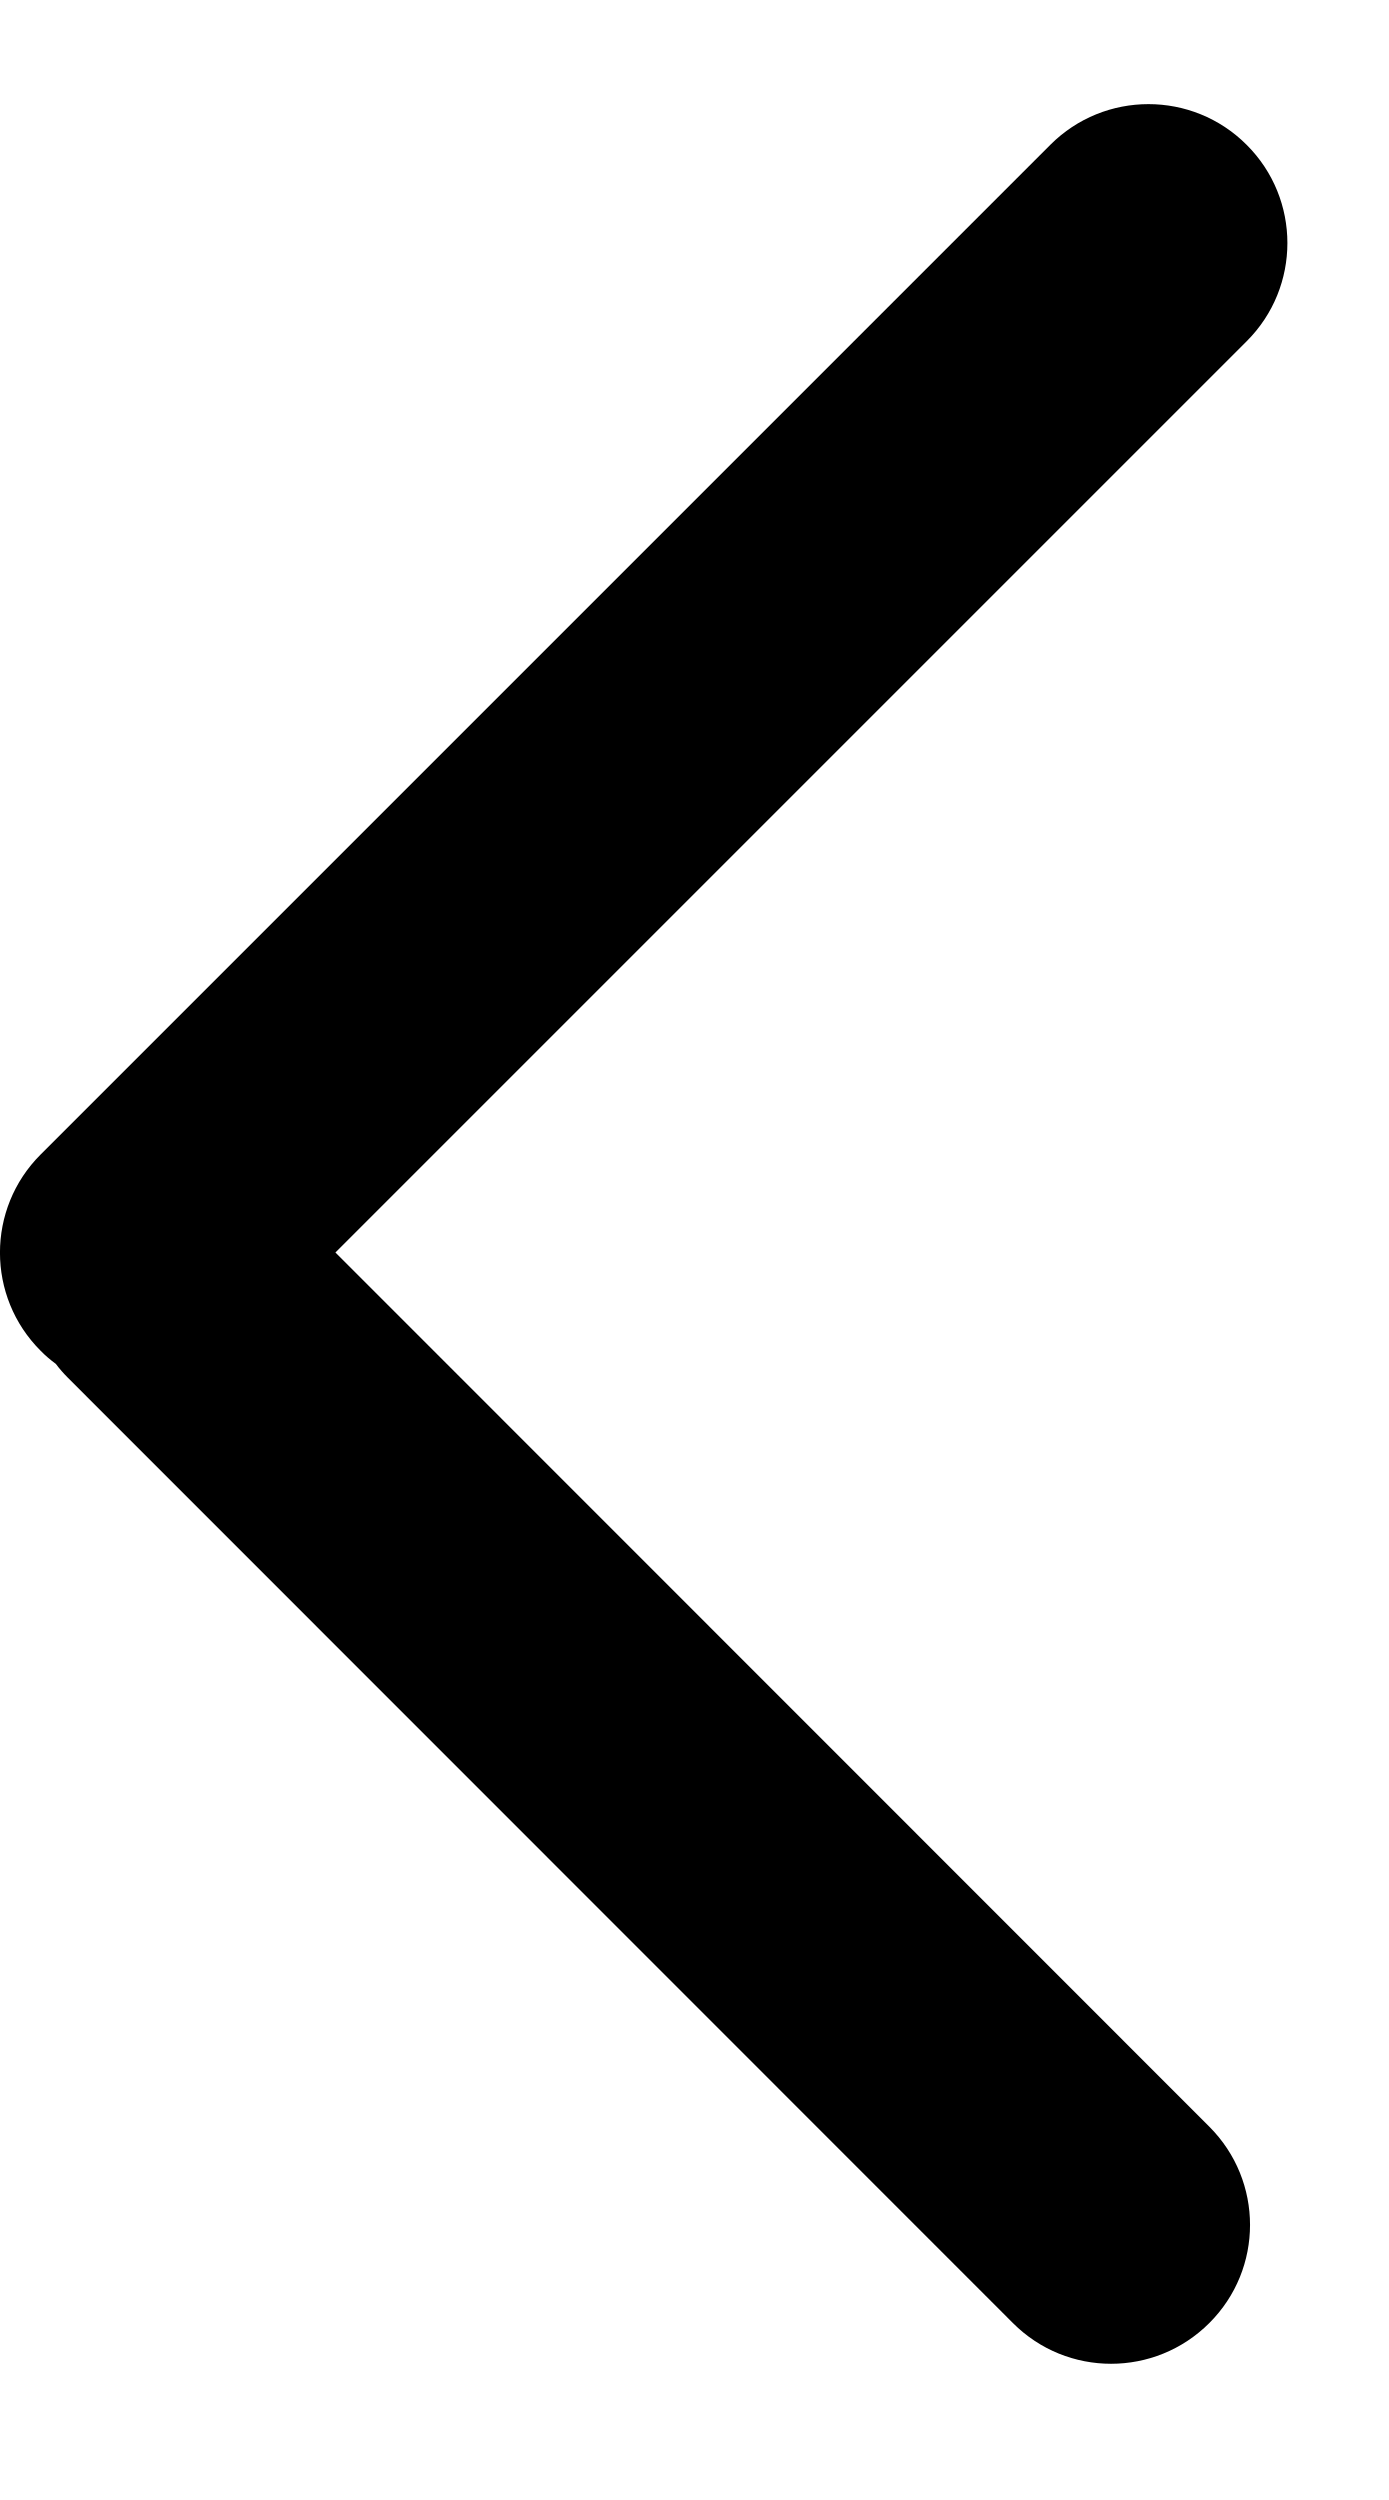
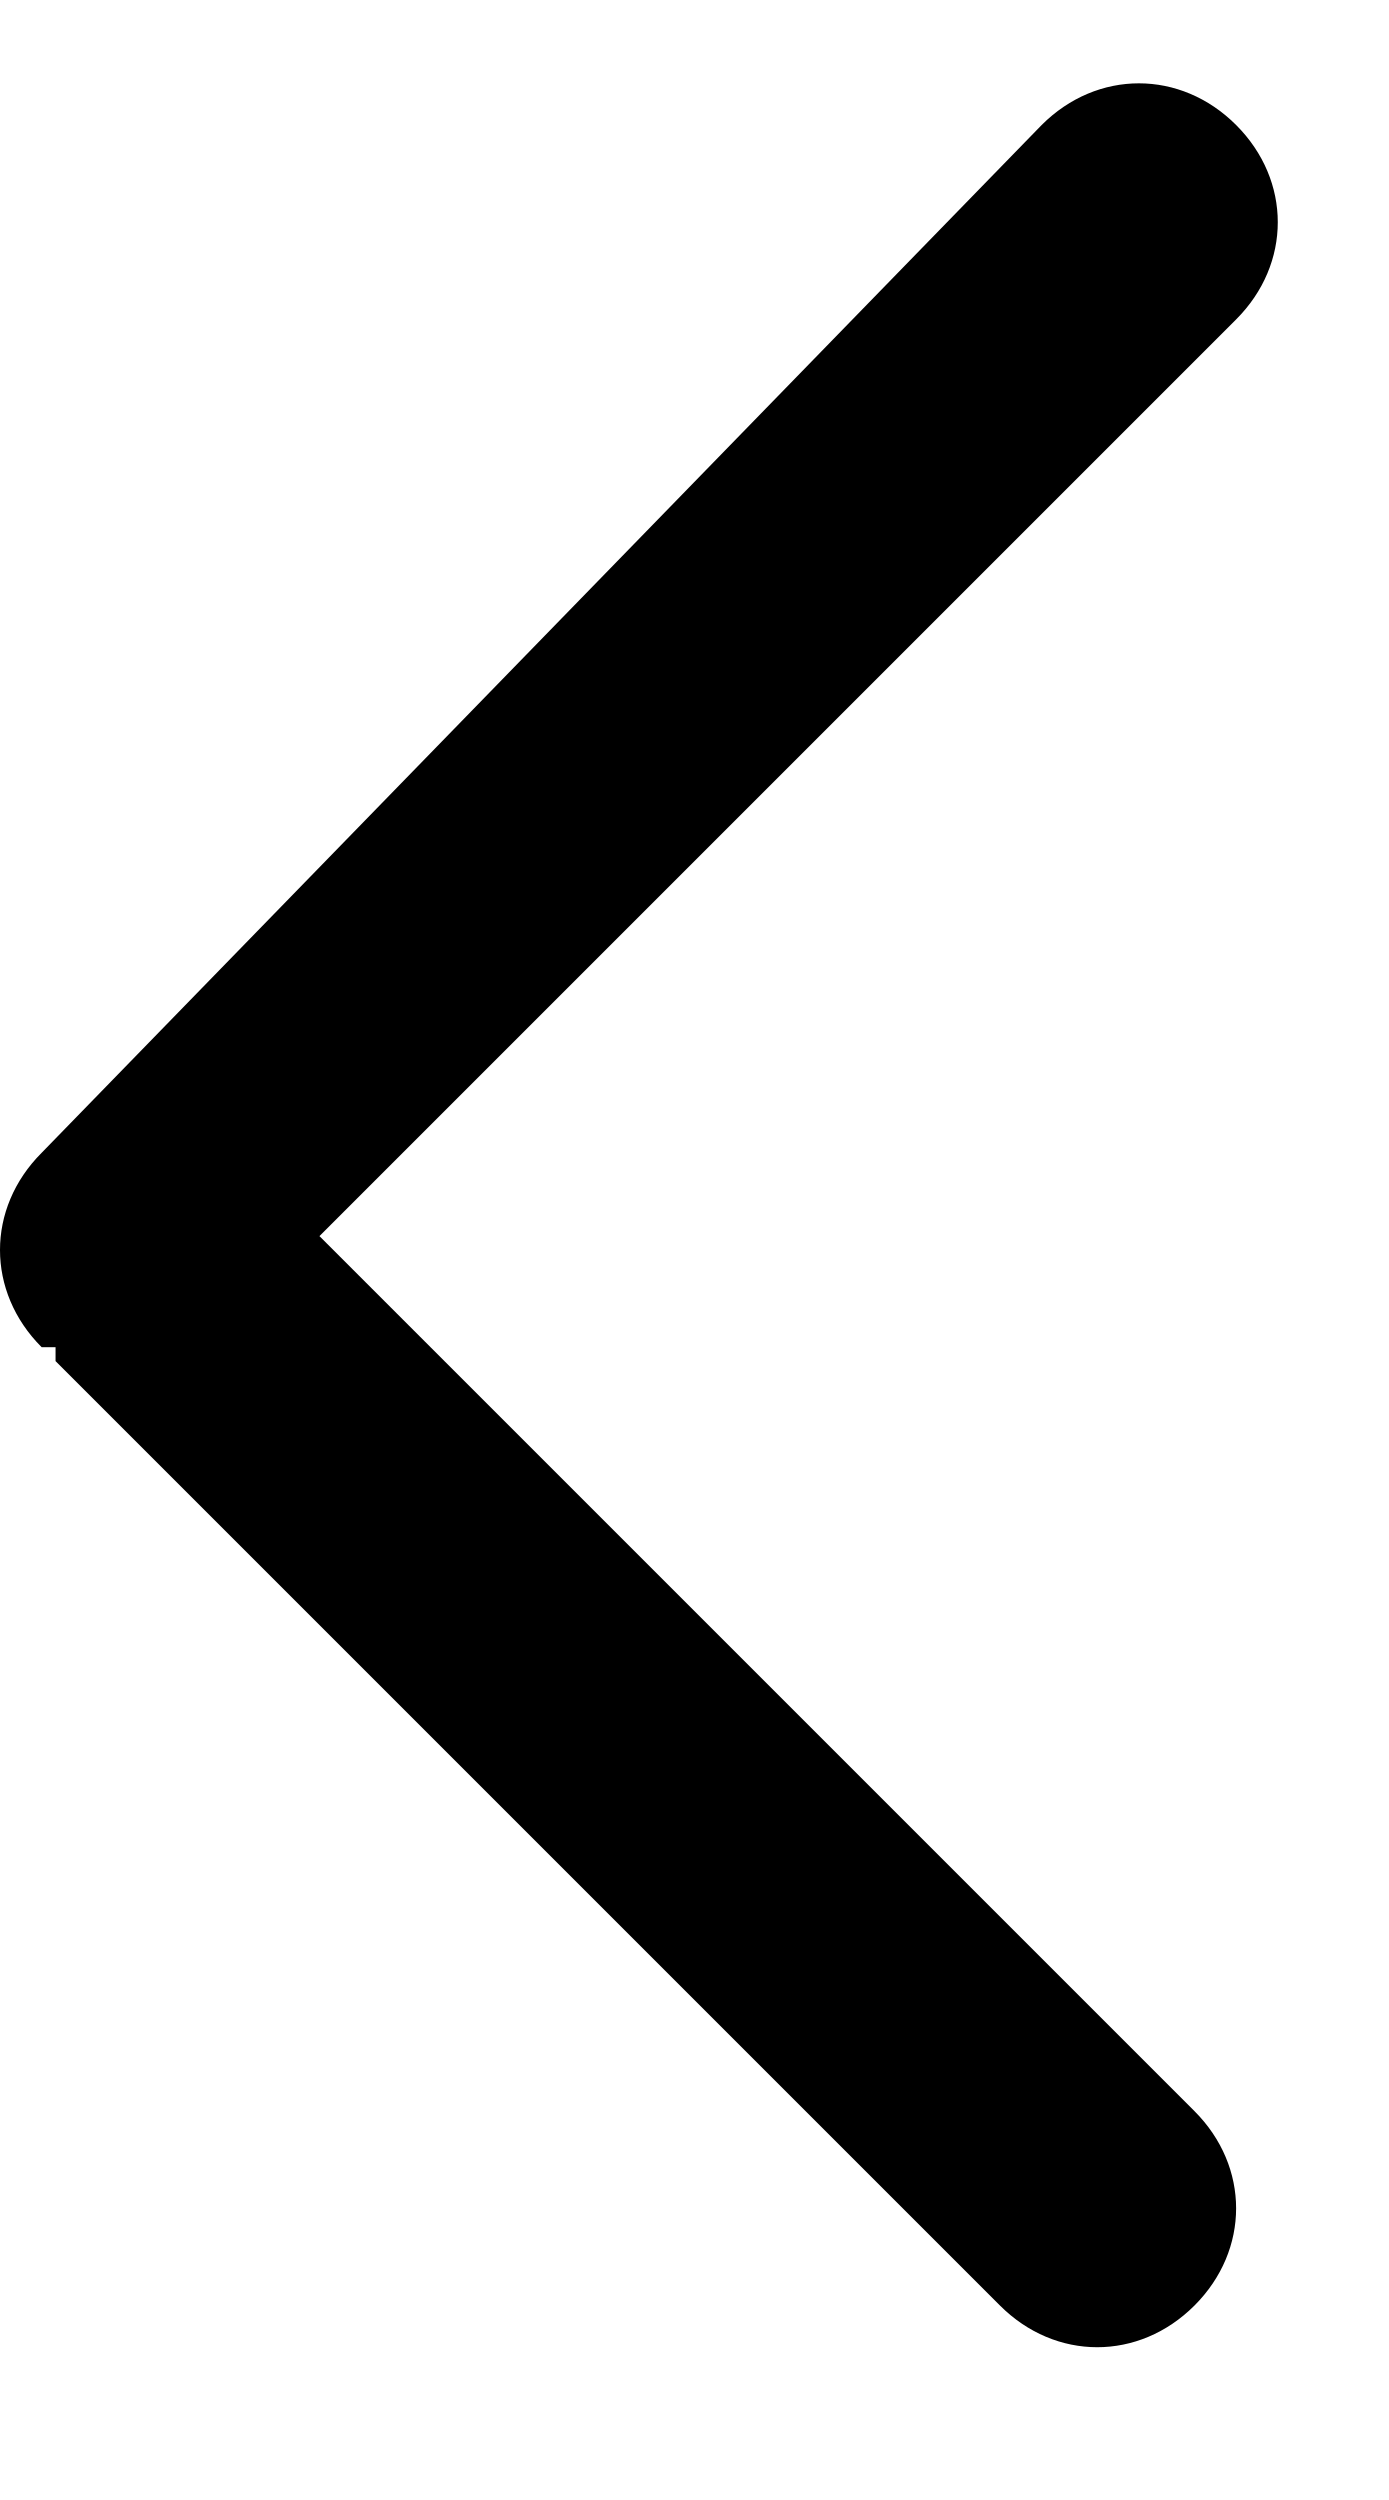
- <svg xmlns="http://www.w3.org/2000/svg" width="10" height="18" viewBox="0 0 10 18" fill="none">
-   <path d="M0.293 8.312C-0.098 8.702 -0.098 9.336 0.293 9.726C0.327 9.761 0.364 9.792 0.402 9.82C0.428 9.855 0.458 9.889 0.49 9.921L7.293 16.726C7.683 17.117 8.316 17.117 8.707 16.726C9.098 16.336 9.098 15.703 8.707 15.312L2.415 9.018L8.976 2.457C9.367 2.067 9.367 1.433 8.976 1.043C8.586 0.652 7.952 0.652 7.562 1.043L0.293 8.312Z" fill="black" />
+ <svg xmlns="http://www.w3.org/2000/svg" id="Layer_1" version="1.1" viewBox="0 0 10 18">
+   <path d="M.3,8.3c-.4.4-.4,1,0,1.4,0,0,0,0,.1,0,0,0,0,0,0,.1l6.8,6.8c.4.4,1,.4,1.4,0,.4-.4.4-1,0-1.4l-6.3-6.3,6.6-6.6c.4-.4.4-1,0-1.4-.4-.4-1-.4-1.4,0L.3,8.3Z" />
</svg>
